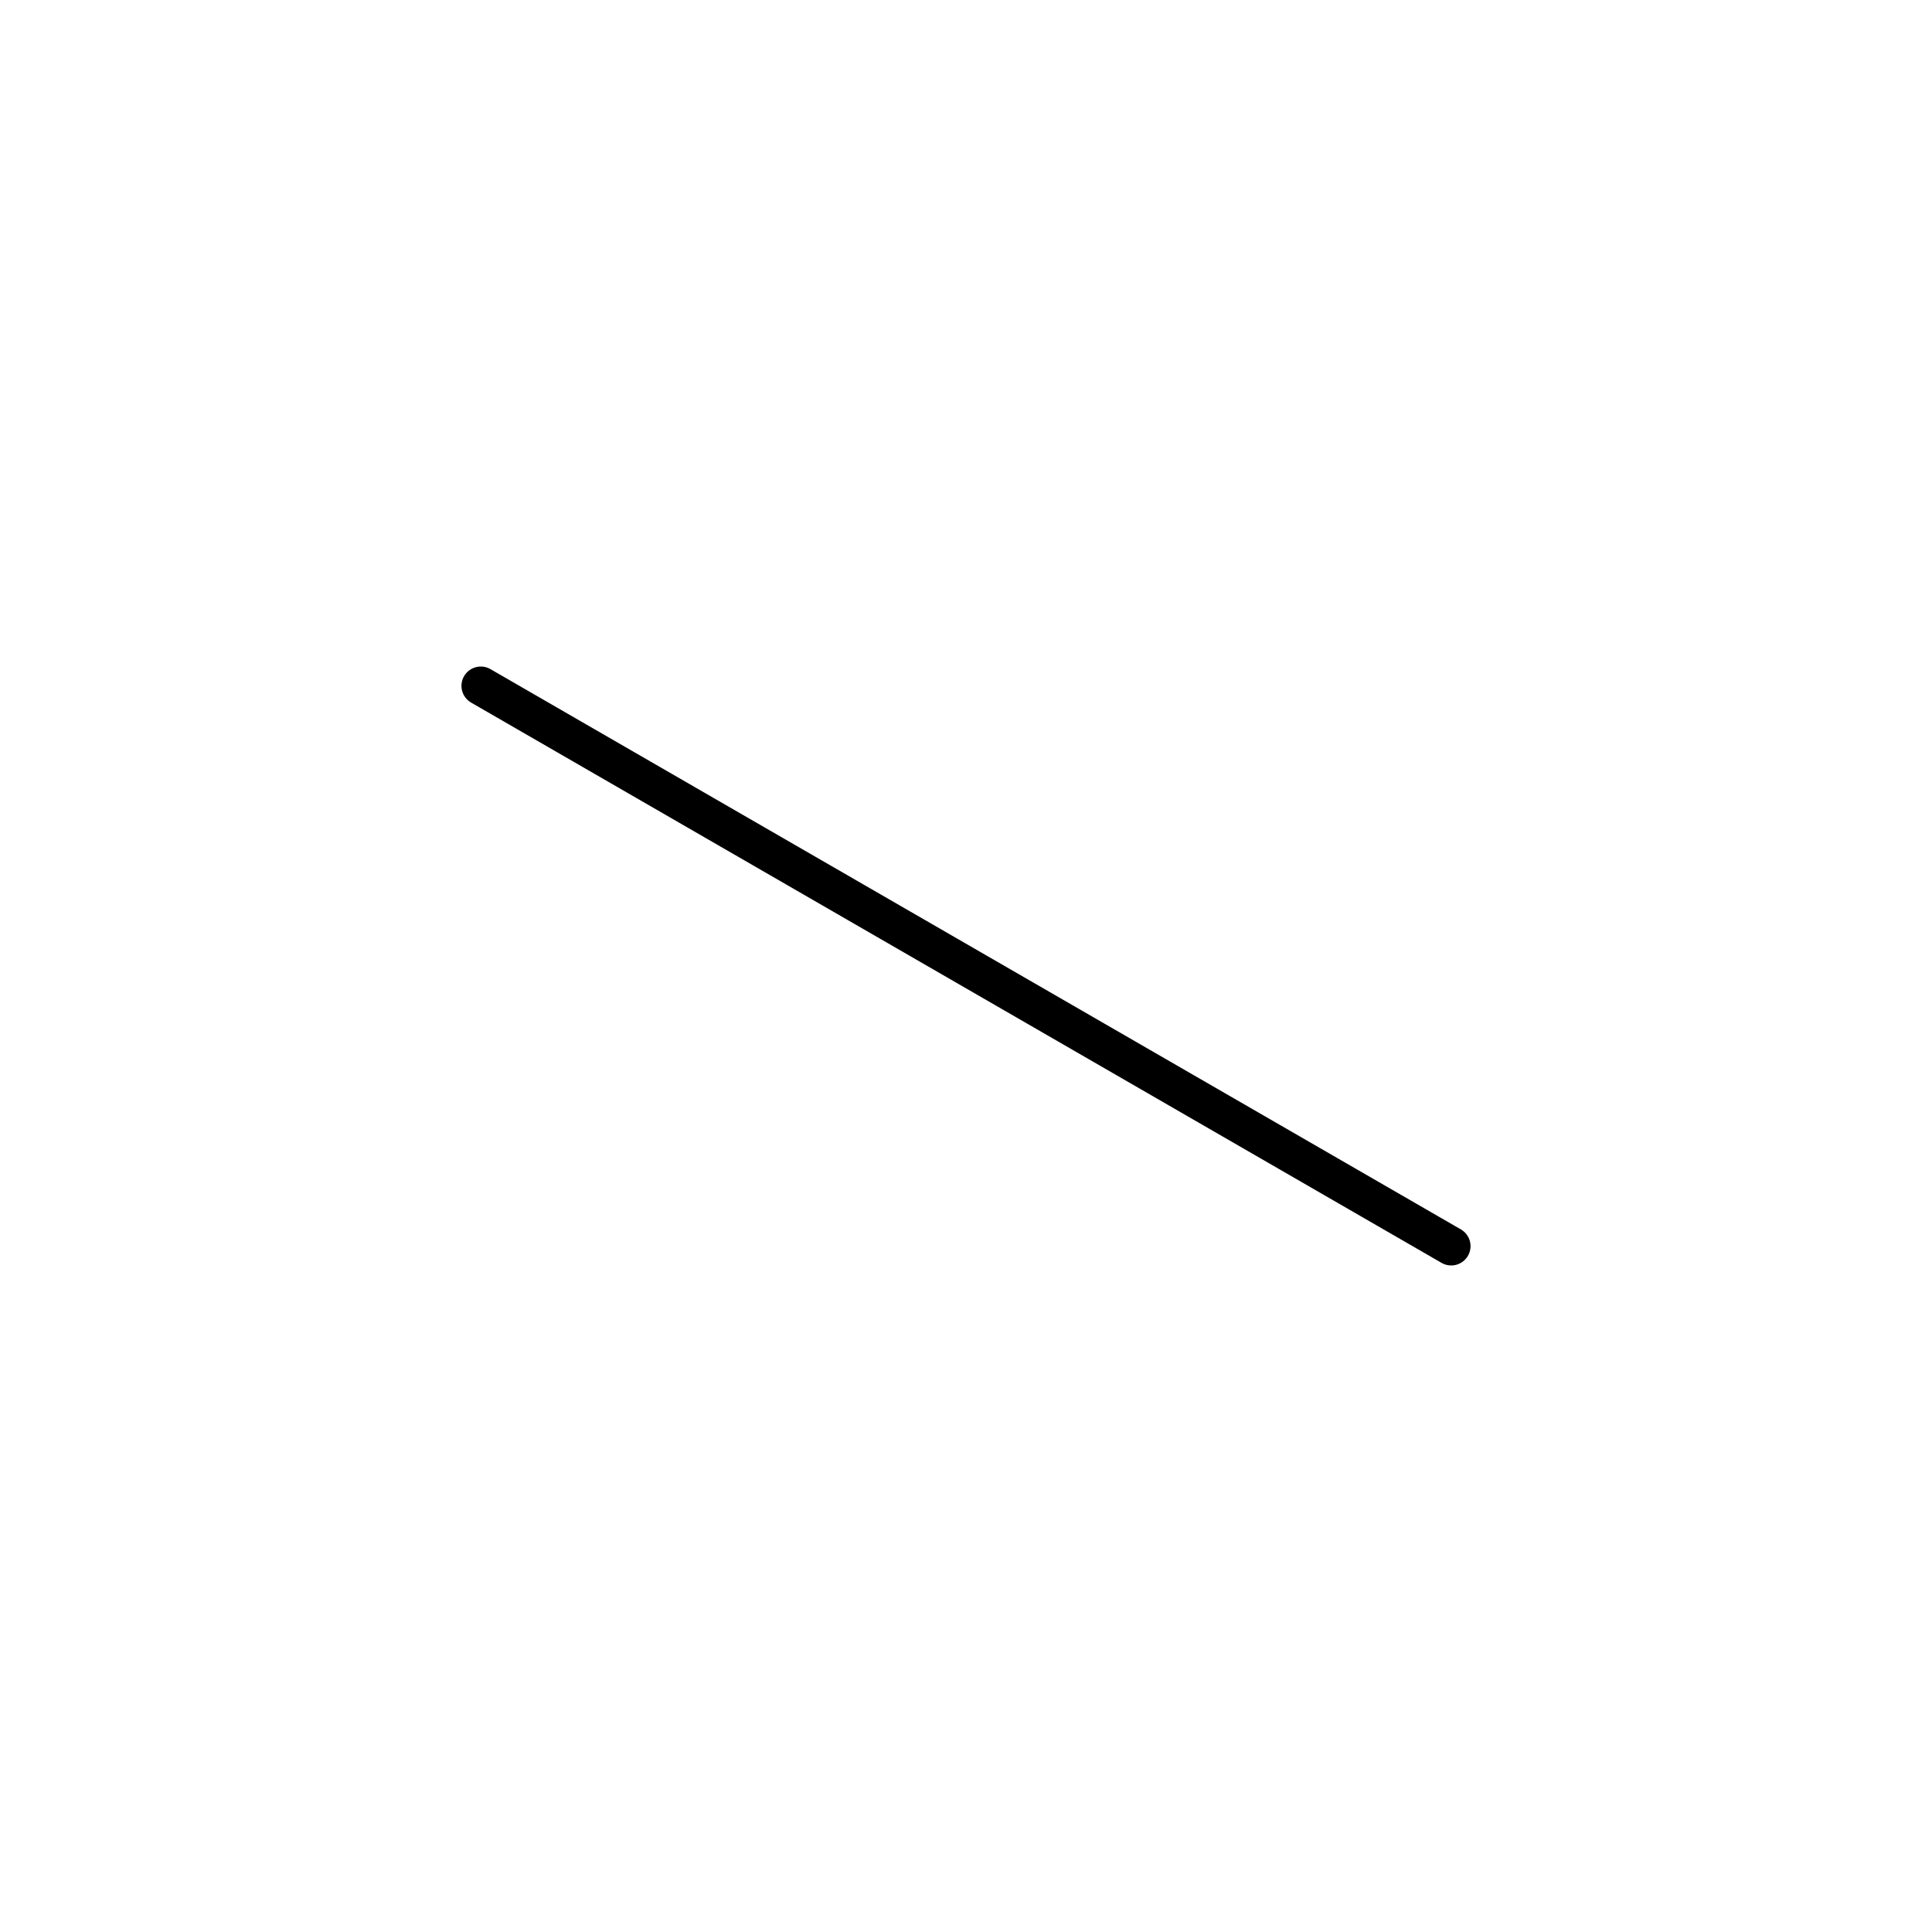
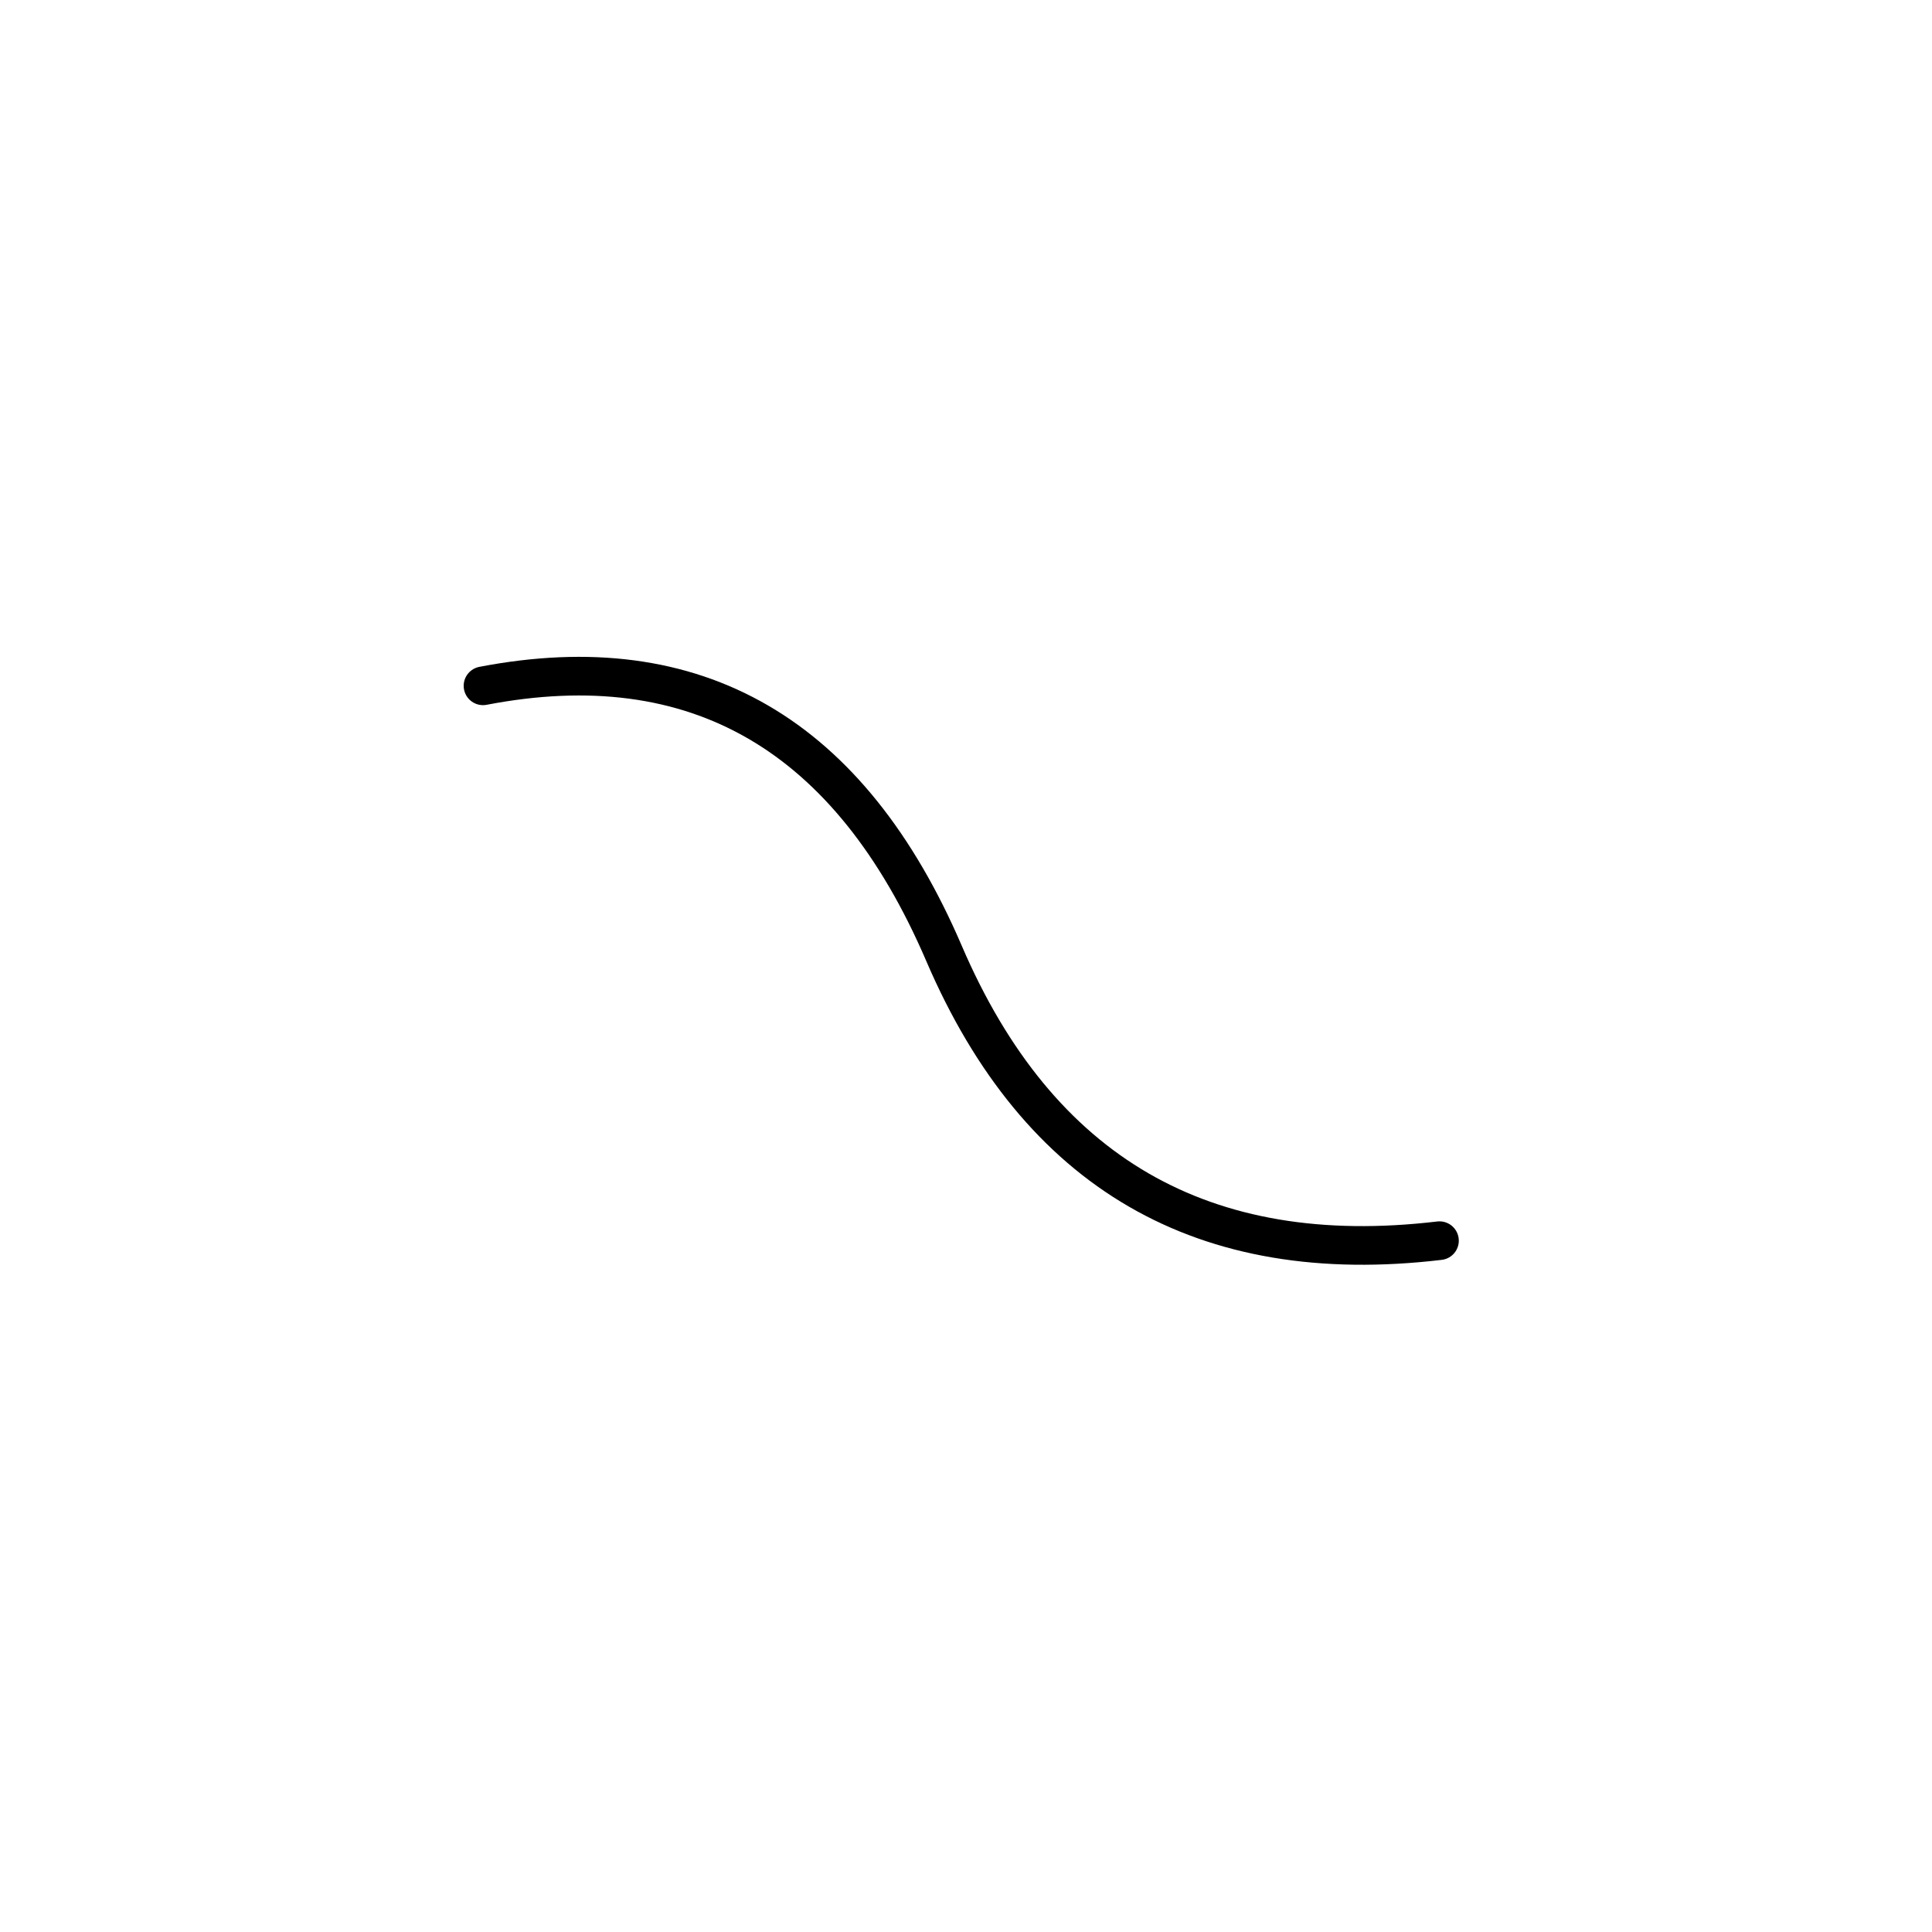
<svg xmlns="http://www.w3.org/2000/svg" width="100px" height="100px" viewBox="0 0 100 100" version="1.1">
-   <g id="d-pattern" stroke="none" stroke-width="1" fill="none" fill-rule="evenodd">
-     <path d="M21,49 L79,49 C79.552,49 80,49.448 80,50 L80,50 C80,50.552 79.552,51 79,51 L21,51 C20.448,51 20,50.552 20,50 L20,50 C20,49.448 20.448,49 21,49 Z" id="Rectangle" fill="#000000" transform="translate(50, 50) rotate(30) translate(-50, -50) " />
+   <g id="d-pattern" stroke="none" stroke-width="1" fill="none" fill-rule="evenodd" stroke-linecap="round" stroke-linejoin="round">
+     <path d="M25,35.498 C36.034,33.379 43.989,37.999 48.866,49.357 C53.744,60.714 62.29,65.668 74.507,64.217" id="Path-3" stroke="#000000" stroke-width="2" />
  </g>
</svg>
